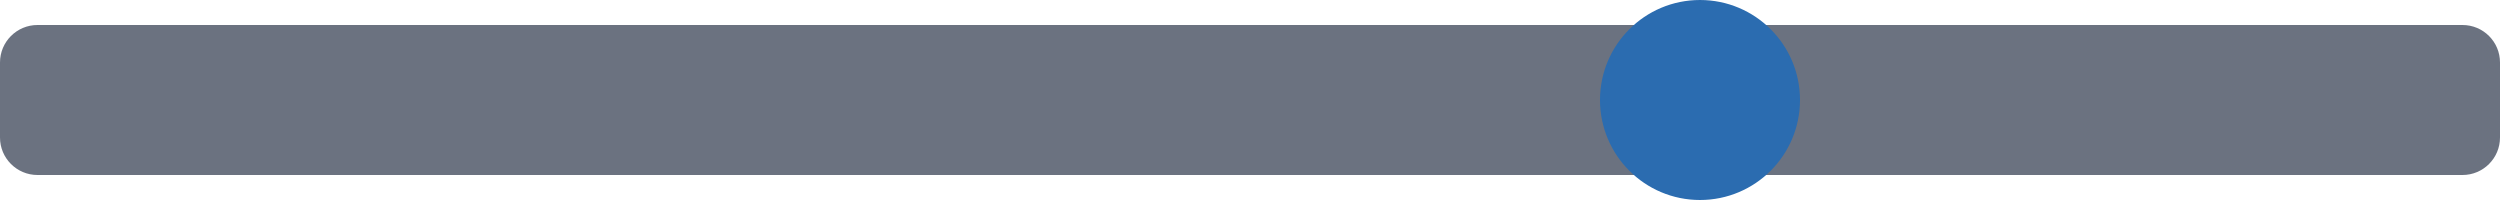
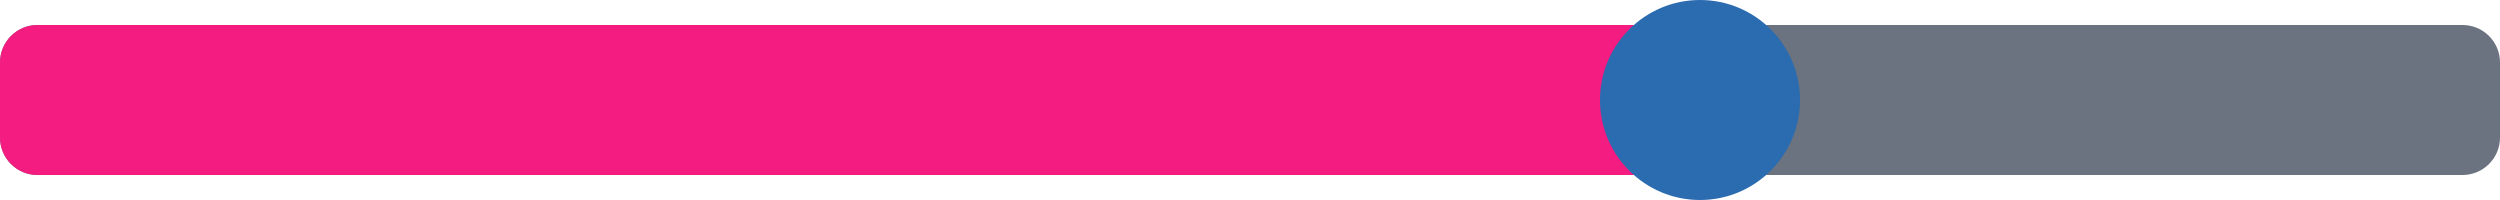
<svg xmlns="http://www.w3.org/2000/svg" width="200" height="16" viewBox="0 0 200 16">
  <rect x="0" y="2" width="200" height="12" fill="#6B7280" rx="3" />
+   <rect x="0" y="2" width="136" height="12" fill="#F41C80" rx="3" />
  <circle cx="136" cy="8" r="8" fill="#2B6CB0" />
</svg>
